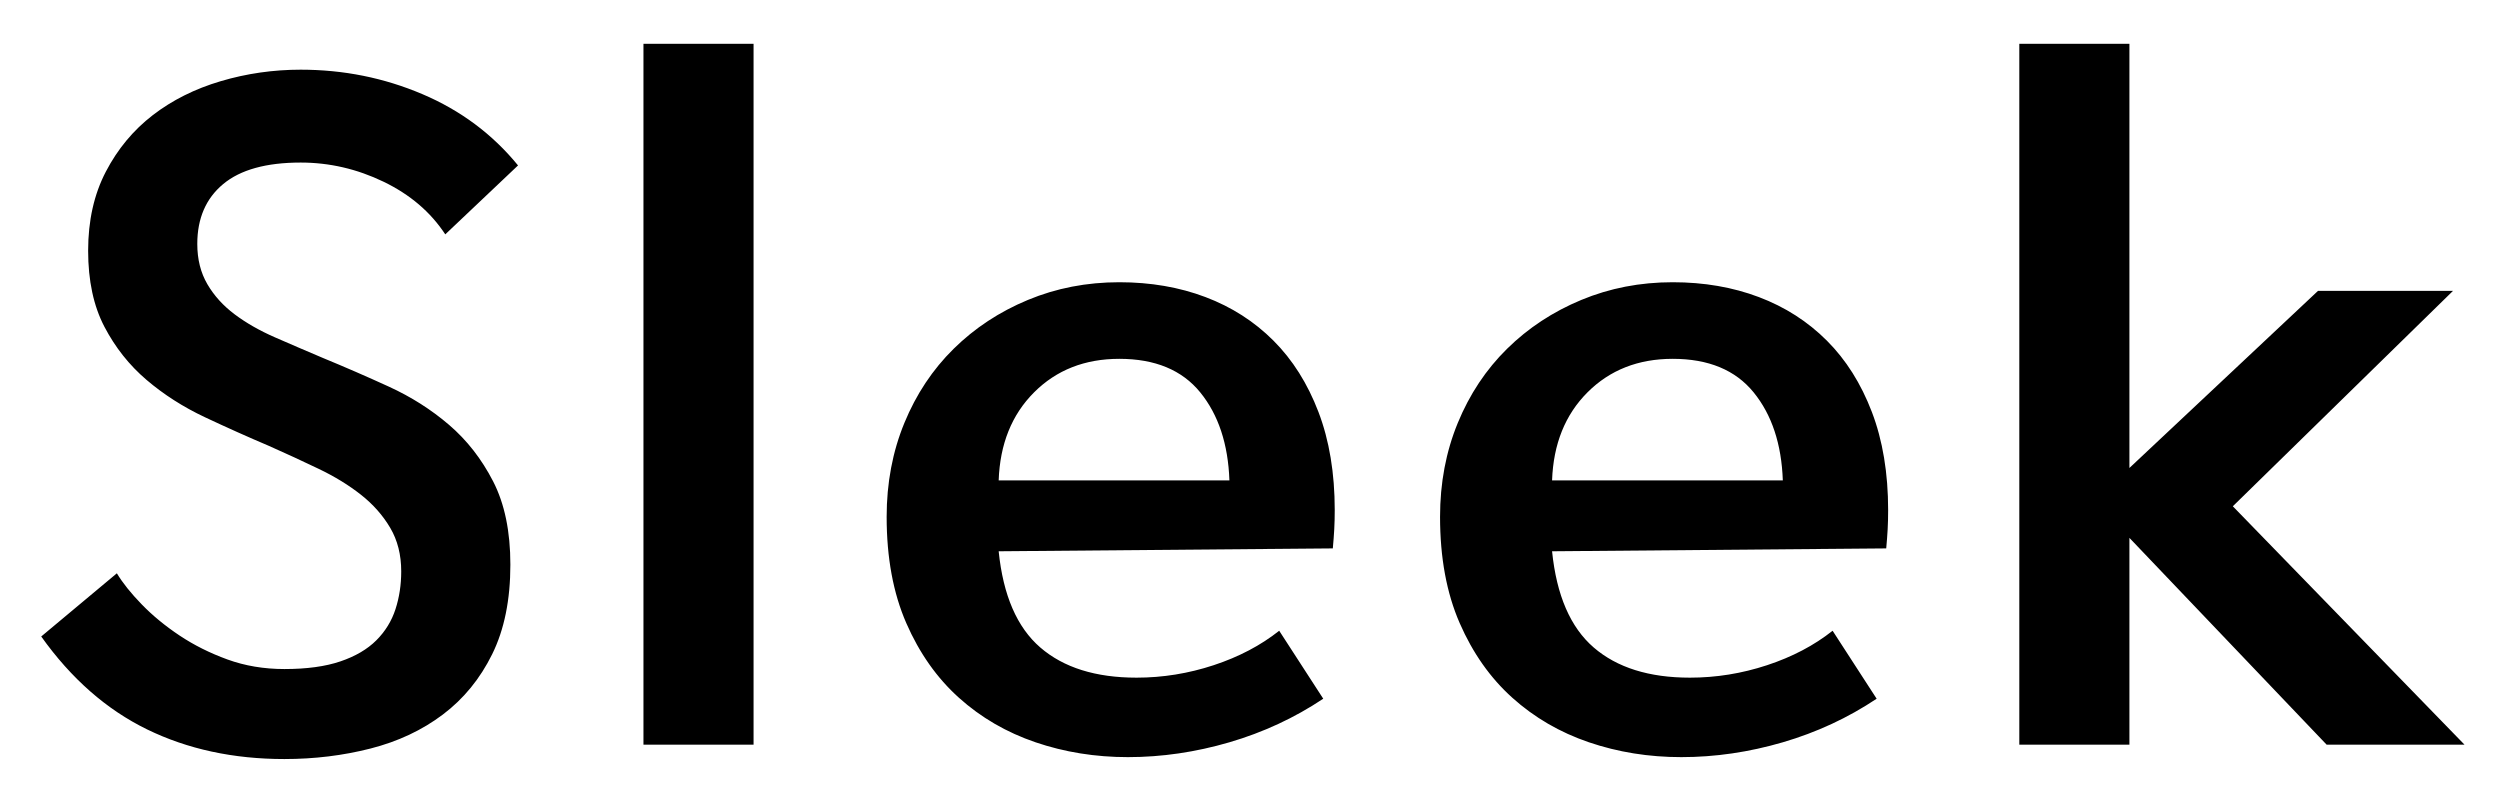
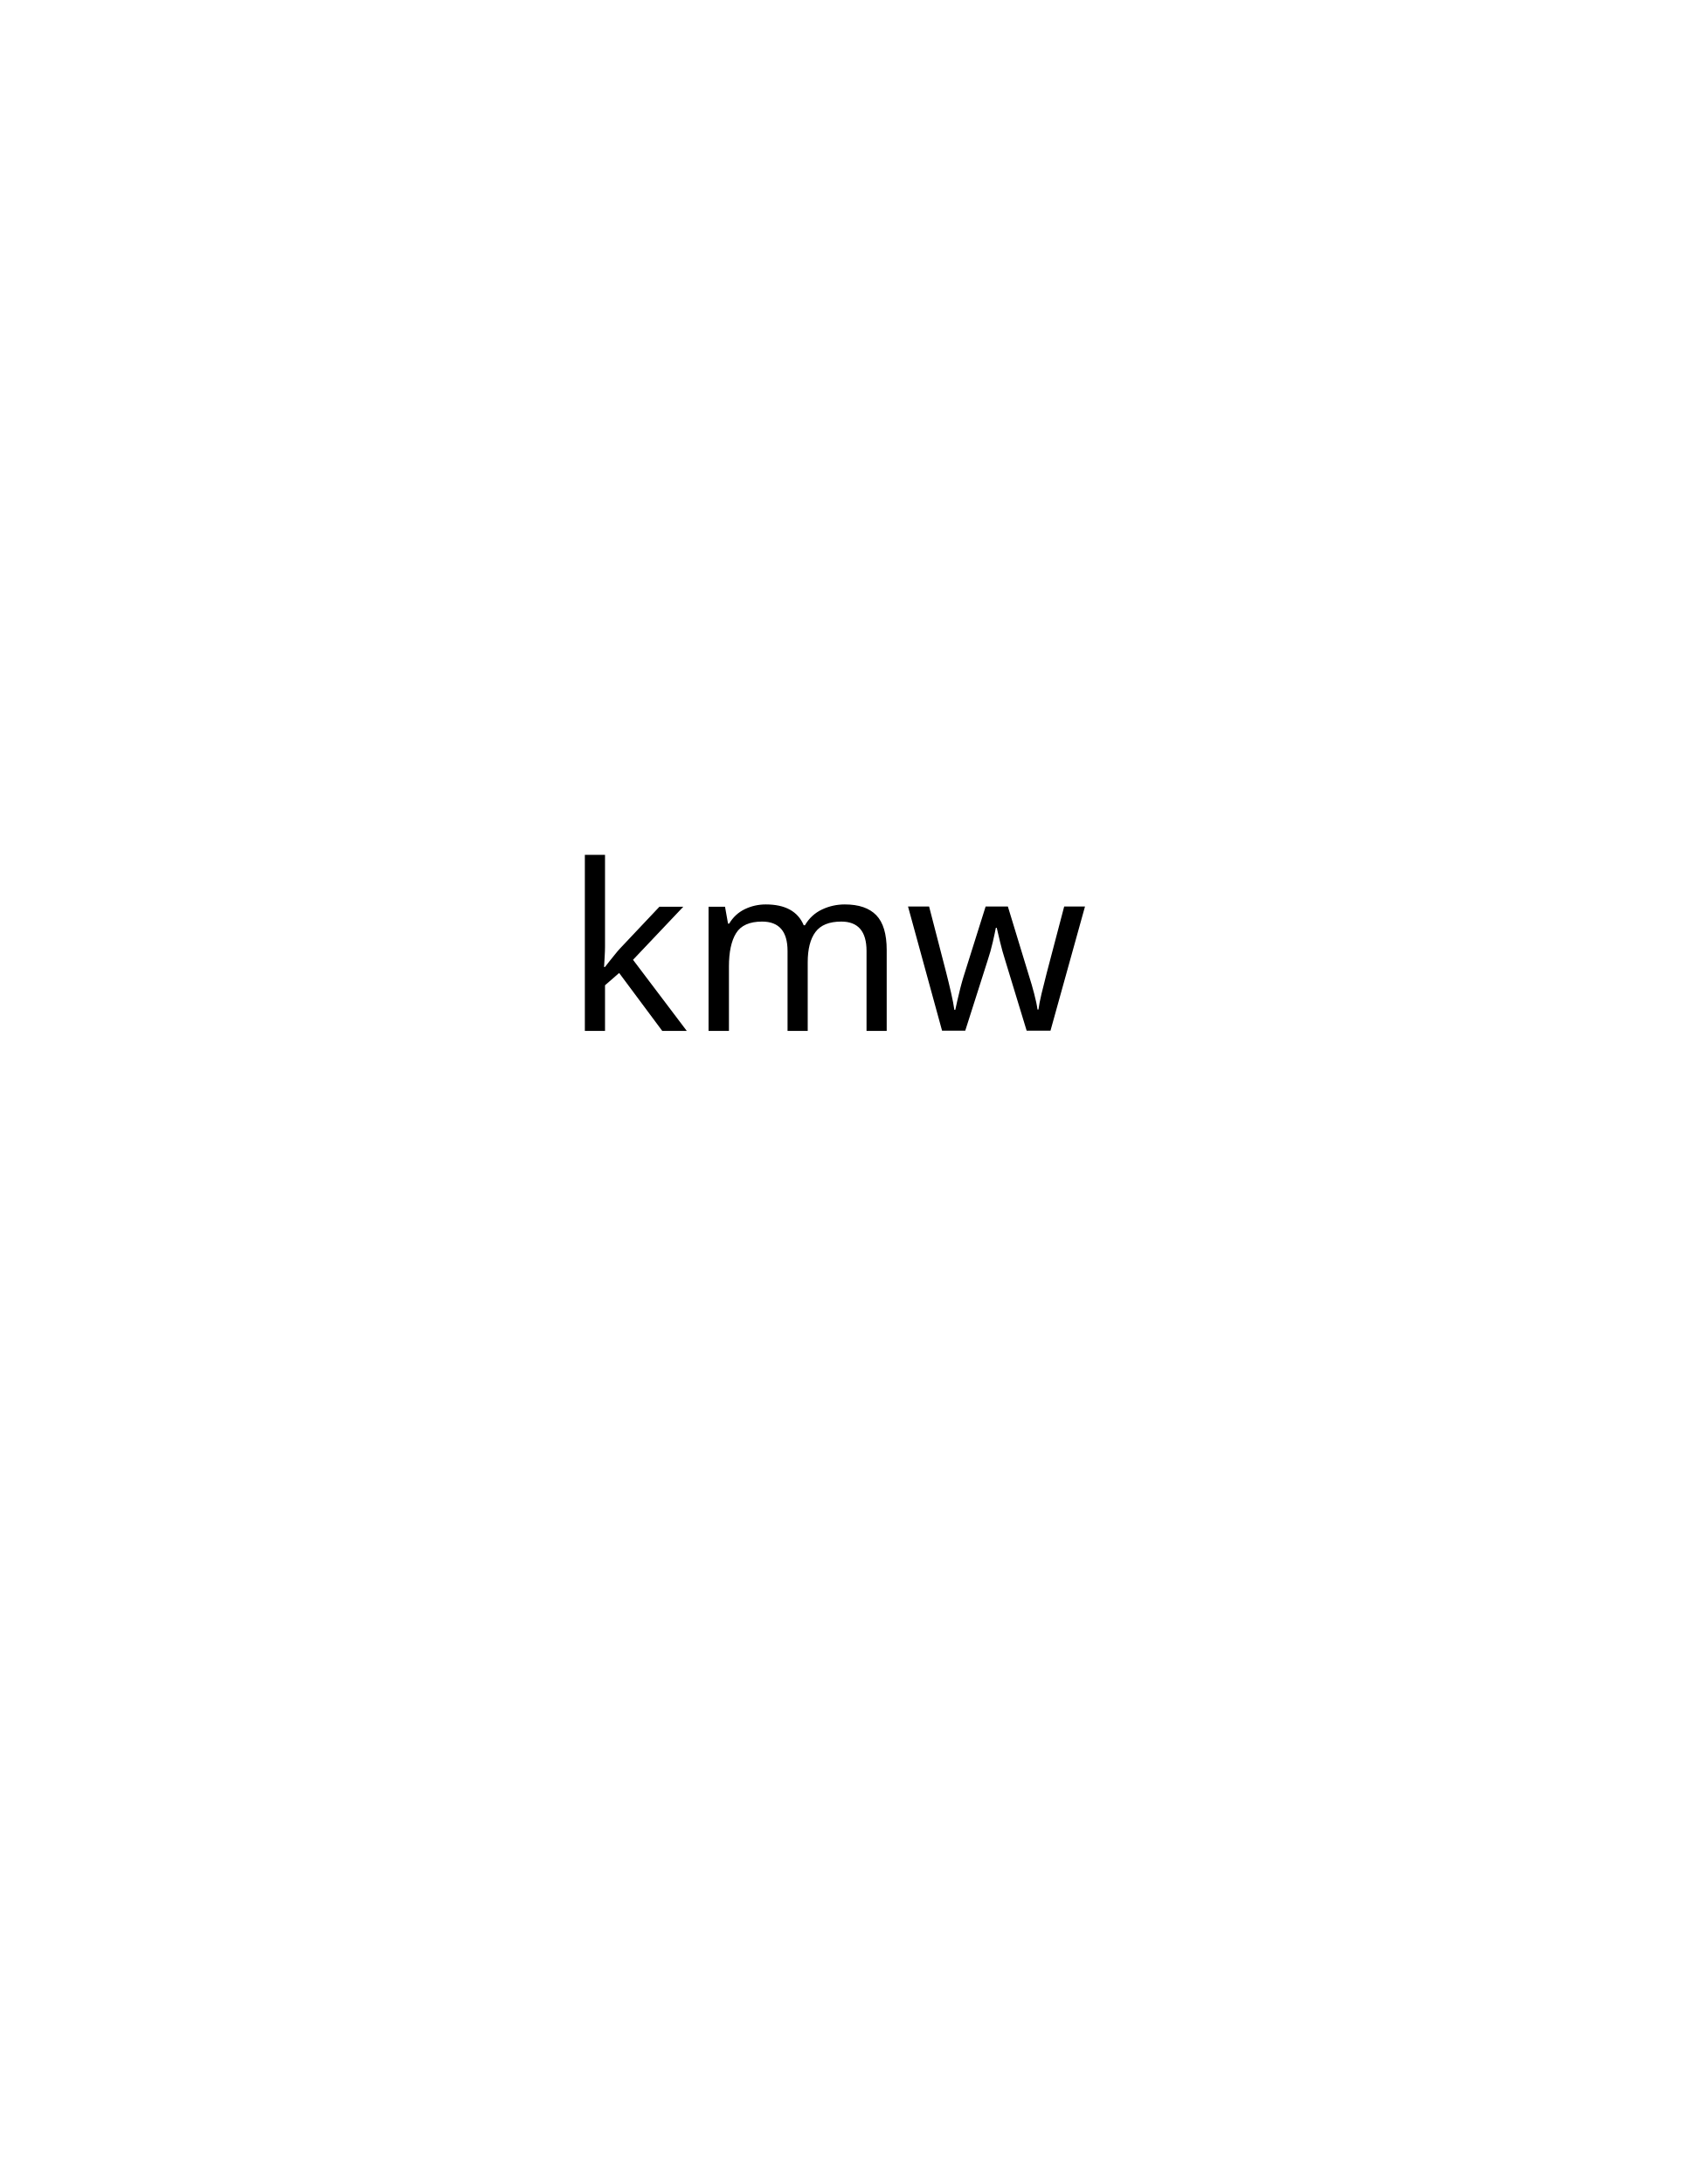
- <svg xmlns="http://www.w3.org/2000/svg" class="logo" viewBox="0 0 47 15" version="1.1">
-   <g id="logo" transform="translate(-113, -89)">
-     <path d="M114.657,93.712 C114.657,93.148 114.768,92.653 114.99,92.227 C115.212,91.801 115.506,91.447 115.872,91.165 C116.238,90.883 116.664,90.67 117.15,90.526 C117.636,90.382 118.137,90.31 118.653,90.31 C119.457,90.31 120.219,90.463 120.939,90.769 C121.659,91.075 122.259,91.522 122.739,92.11 L121.371,93.406 C121.095,92.986 120.708,92.656 120.21,92.416 C119.712,92.176 119.193,92.056 118.653,92.056 C118.005,92.056 117.519,92.191 117.195,92.461 C116.871,92.731 116.709,93.106 116.709,93.586 C116.709,93.874 116.772,94.126 116.898,94.342 C117.024,94.558 117.195,94.747 117.411,94.909 C117.627,95.071 117.879,95.215 118.167,95.341 C118.455,95.467 118.755,95.596 119.067,95.728 C119.475,95.896 119.889,96.076 120.309,96.268 C120.729,96.46 121.107,96.7 121.443,96.988 C121.779,97.276 122.055,97.63 122.271,98.05 C122.487,98.47 122.595,98.992 122.595,99.616 C122.595,100.276 122.481,100.837 122.253,101.299 C122.025,101.761 121.716,102.139 121.326,102.433 C120.936,102.727 120.483,102.94 119.967,103.072 C119.451,103.204 118.911,103.27 118.347,103.27 C117.387,103.27 116.526,103.084 115.764,102.712 C115.002,102.34 114.339,101.758 113.775,100.966 L115.197,99.778 C115.305,99.958 115.461,100.153 115.665,100.363 C115.869,100.573 116.106,100.768 116.376,100.948 C116.646,101.128 116.946,101.278 117.276,101.398 C117.606,101.518 117.963,101.578 118.347,101.578 C118.767,101.578 119.118,101.53 119.4,101.434 C119.682,101.338 119.907,101.206 120.075,101.038 C120.243,100.87 120.363,100.675 120.435,100.453 C120.507,100.231 120.543,99.994 120.543,99.742 C120.543,99.43 120.474,99.157 120.336,98.923 C120.198,98.689 120.015,98.482 119.787,98.302 C119.559,98.122 119.295,97.96 118.995,97.816 C118.695,97.672 118.383,97.528 118.059,97.384 C117.663,97.216 117.261,97.036 116.853,96.844 C116.445,96.652 116.079,96.418 115.755,96.142 C115.431,95.866 115.167,95.533 114.963,95.143 C114.759,94.753 114.657,94.276 114.657,93.712 Z M127.167,89.824 L127.167,103 L125.097,103 L125.097,89.824 L127.167,89.824 Z M131.775,99.364 C131.859,100.192 132.12,100.795 132.558,101.173 C132.996,101.551 133.599,101.74 134.367,101.74 C134.859,101.74 135.342,101.662 135.816,101.506 C136.29,101.35 136.701,101.134 137.049,100.858 L137.877,102.136 C137.337,102.496 136.749,102.769 136.113,102.955 C135.477,103.141 134.841,103.234 134.205,103.234 C133.593,103.234 133.014,103.141 132.468,102.955 C131.922,102.769 131.442,102.49 131.028,102.118 C130.614,101.746 130.284,101.278 130.038,100.714 C129.792,100.15 129.669,99.484 129.669,98.716 C129.669,98.08 129.78,97.492 130.002,96.952 C130.224,96.412 130.533,95.947 130.929,95.557 C131.325,95.167 131.79,94.861 132.324,94.639 C132.858,94.417 133.431,94.306 134.043,94.306 C134.631,94.306 135.171,94.399 135.663,94.585 C136.155,94.771 136.581,95.044 136.941,95.404 C137.301,95.764 137.583,96.211 137.787,96.745 C137.991,97.279 138.093,97.894 138.093,98.59 C138.093,98.722 138.09,98.842 138.084,98.95 C138.078,99.058 138.069,99.178 138.057,99.31 L131.775,99.364 Z M134.043,95.746 C133.395,95.746 132.861,95.956 132.441,96.376 C132.021,96.796 131.799,97.348 131.775,98.032 L136.113,98.032 C136.089,97.348 135.906,96.796 135.564,96.376 C135.222,95.956 134.715,95.746 134.043,95.746 Z M142.179,99.364 C142.263,100.192 142.524,100.795 142.962,101.173 C143.4,101.551 144.003,101.74 144.771,101.74 C145.263,101.74 145.746,101.662 146.22,101.506 C146.694,101.35 147.105,101.134 147.453,100.858 L148.281,102.136 C147.741,102.496 147.153,102.769 146.517,102.955 C145.881,103.141 145.245,103.234 144.609,103.234 C143.997,103.234 143.418,103.141 142.872,102.955 C142.326,102.769 141.846,102.49 141.432,102.118 C141.018,101.746 140.688,101.278 140.442,100.714 C140.196,100.15 140.073,99.484 140.073,98.716 C140.073,98.08 140.184,97.492 140.406,96.952 C140.628,96.412 140.937,95.947 141.333,95.557 C141.729,95.167 142.194,94.861 142.728,94.639 C143.262,94.417 143.835,94.306 144.447,94.306 C145.035,94.306 145.575,94.399 146.067,94.585 C146.559,94.771 146.985,95.044 147.345,95.404 C147.705,95.764 147.987,96.211 148.191,96.745 C148.395,97.279 148.497,97.894 148.497,98.59 C148.497,98.722 148.494,98.842 148.488,98.95 C148.482,99.058 148.473,99.178 148.461,99.31 L142.179,99.364 Z M144.447,95.746 C143.799,95.746 143.265,95.956 142.845,96.376 C142.425,96.796 142.203,97.348 142.179,98.032 L146.517,98.032 C146.493,97.348 146.31,96.796 145.968,96.376 C145.626,95.956 145.119,95.746 144.447,95.746 Z M153.033,89.824 L153.033,97.798 L156.579,94.468 L159.117,94.468 L154.977,98.518 L159.333,103 L156.741,103 L153.033,99.112 L153.033,103 L150.963,103 L150.963,89.824 L153.033,89.824 Z" id="Sleek" />
-   </g>
+ <svg xmlns="http://www.w3.org/2000/svg" version="1.1" id="Layer_1" x="0px" y="0px" viewBox="0 0 612 792" enable-background="new 0 0 612 792" xml:space="preserve">
+   <rect x="50" y="310" fill="none" width="510" height="213" />
+   <text transform="matrix(1 0 0 1 204.9219 373.8394)" font-family="'Verdana'" font-size="84">kmw</text>
</svg>
